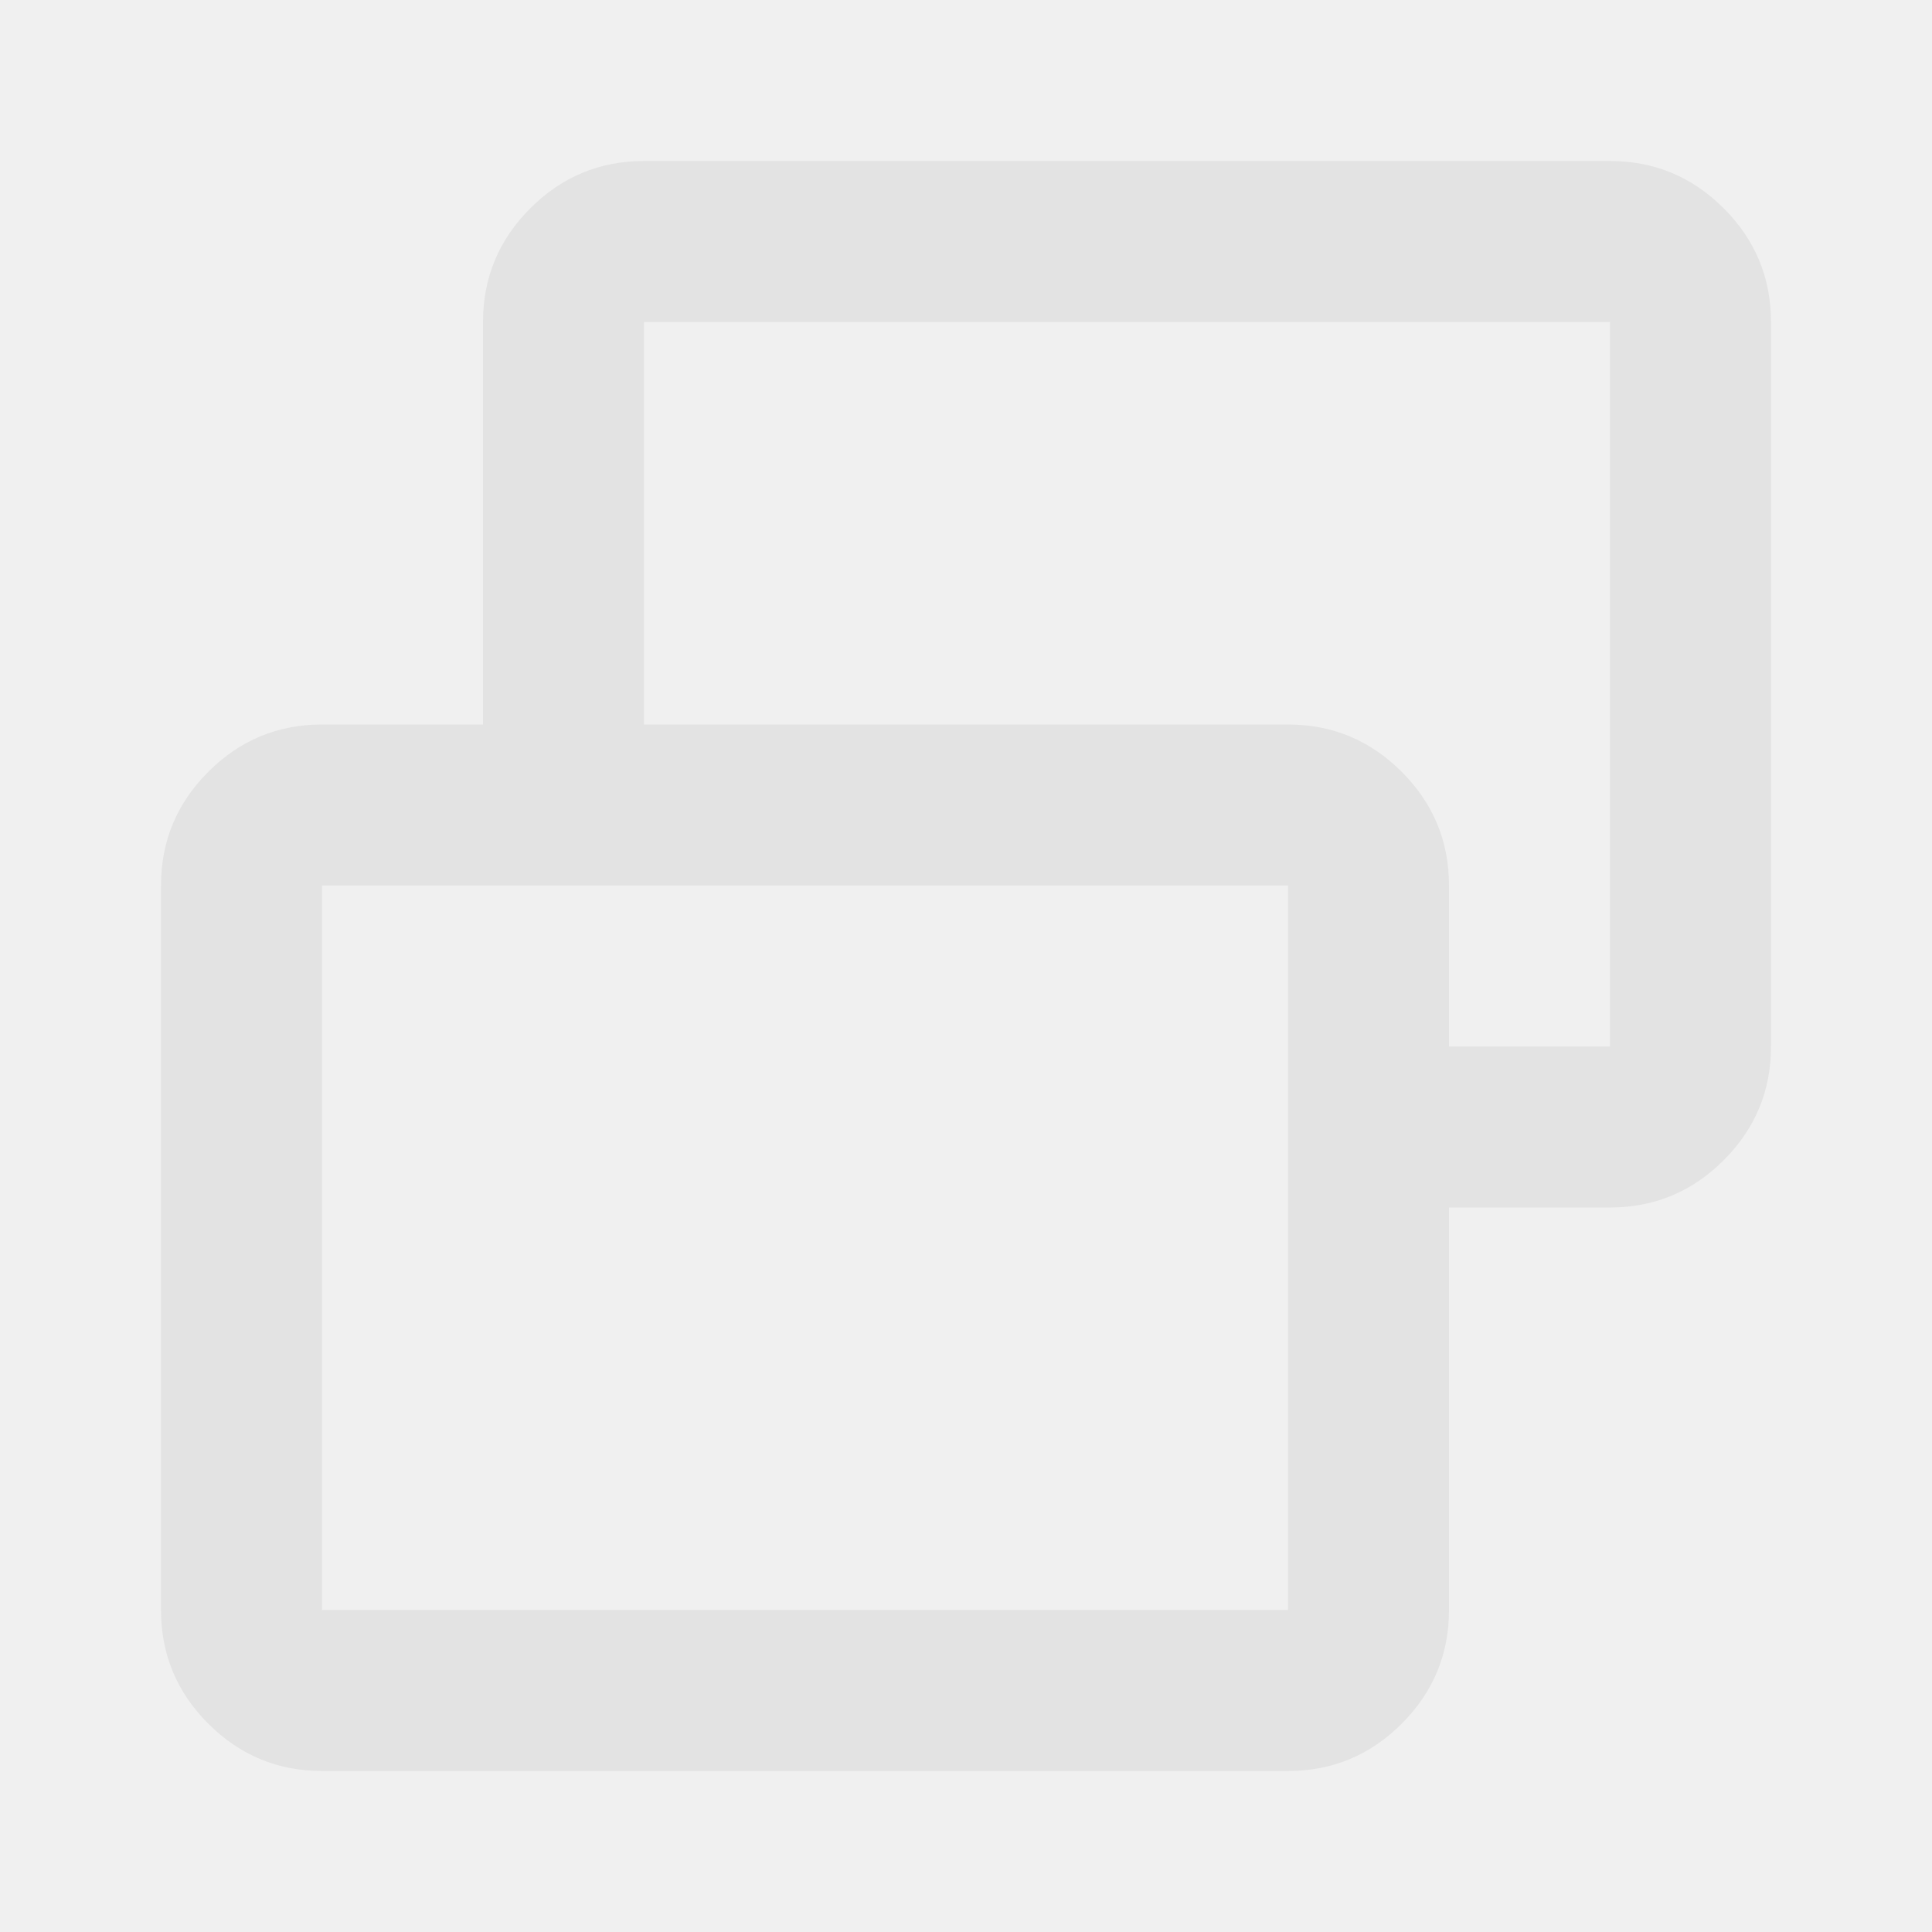
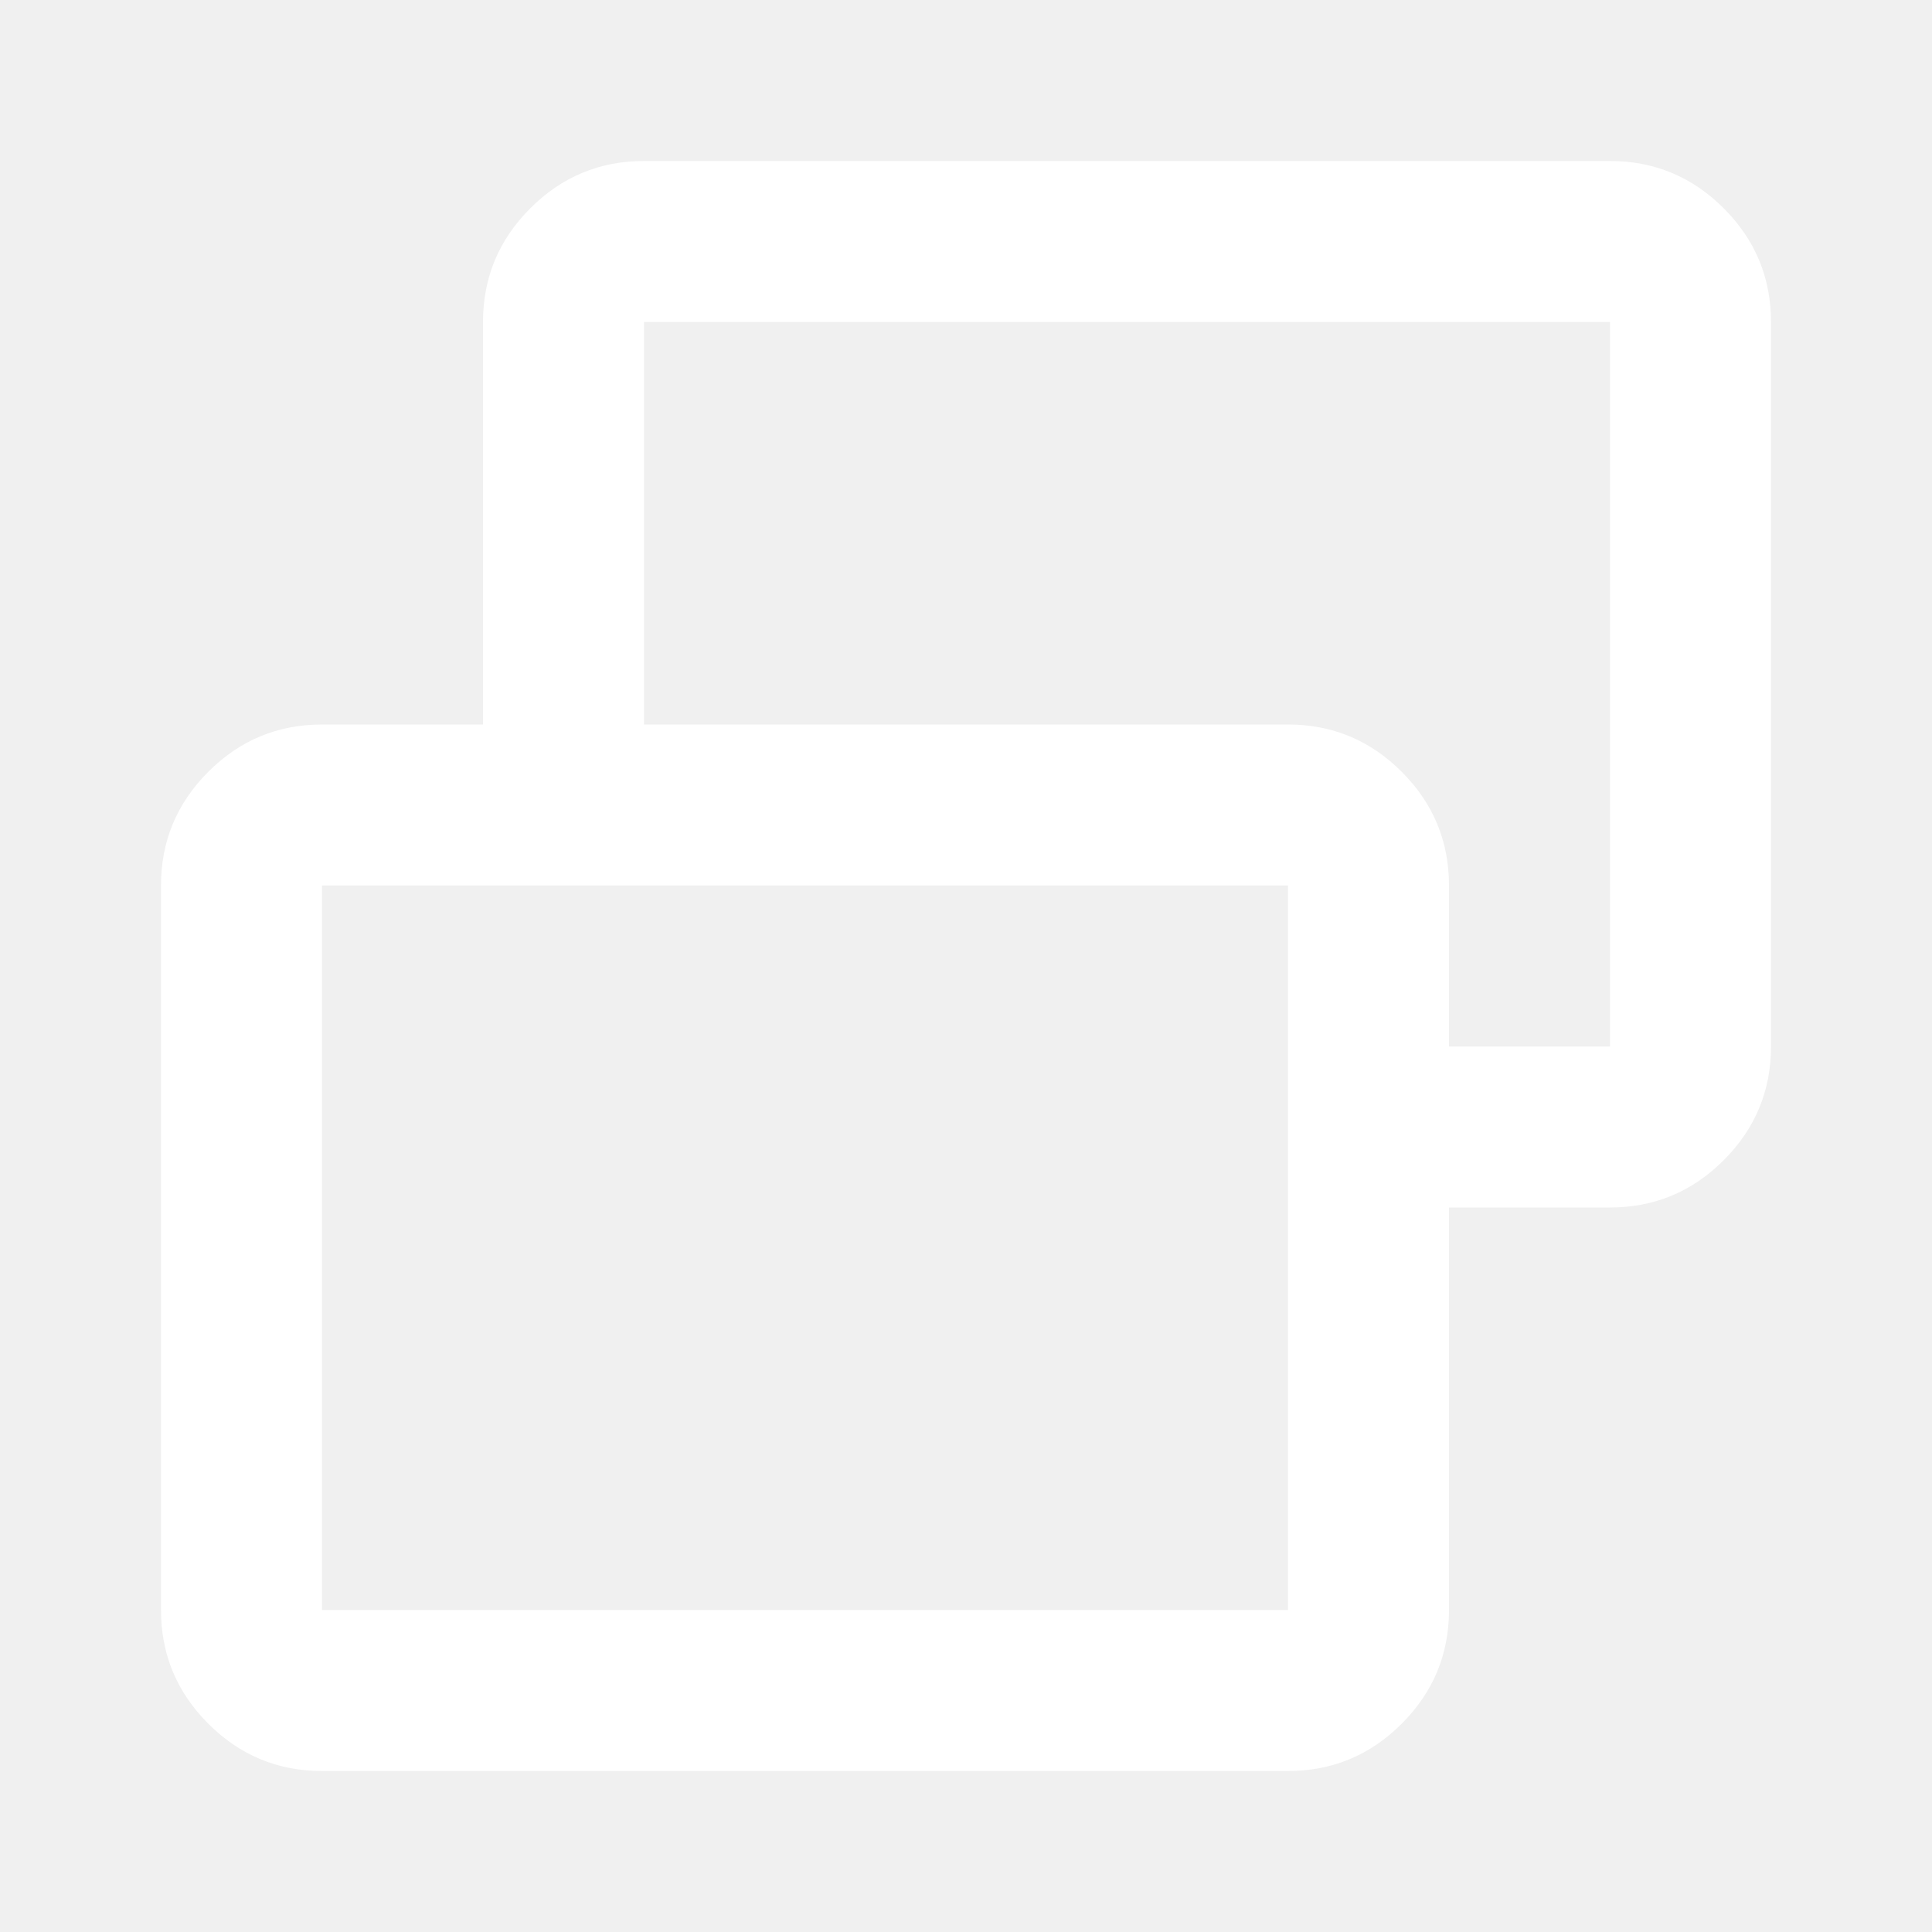
- <svg xmlns="http://www.w3.org/2000/svg" height="24px" viewBox="0 -960 960 960" width="24px" fill="#e3e3e3">
+ <svg xmlns="http://www.w3.org/2000/svg" height="24px" viewBox="0 -960 960 960" width="24px" fill="white">
  <path d="M640-160v-360H160v360h480Zm80-200v-80h80v-360H320v200h-80v-200q0-33 23.5-56.5T320-880h480q33 0 56.5 23.5T880-800v360q0 33-23.5 56.5T800-360h-80ZM160-80q-33 0-56.5-23.5T80-160v-360q0-33 23.5-56.5T160-600h480q33 0 56.5 23.5T720-520v360q0 33-23.5 56.5T640-80H160Zm400-603ZM400-340Z" />
</svg>
